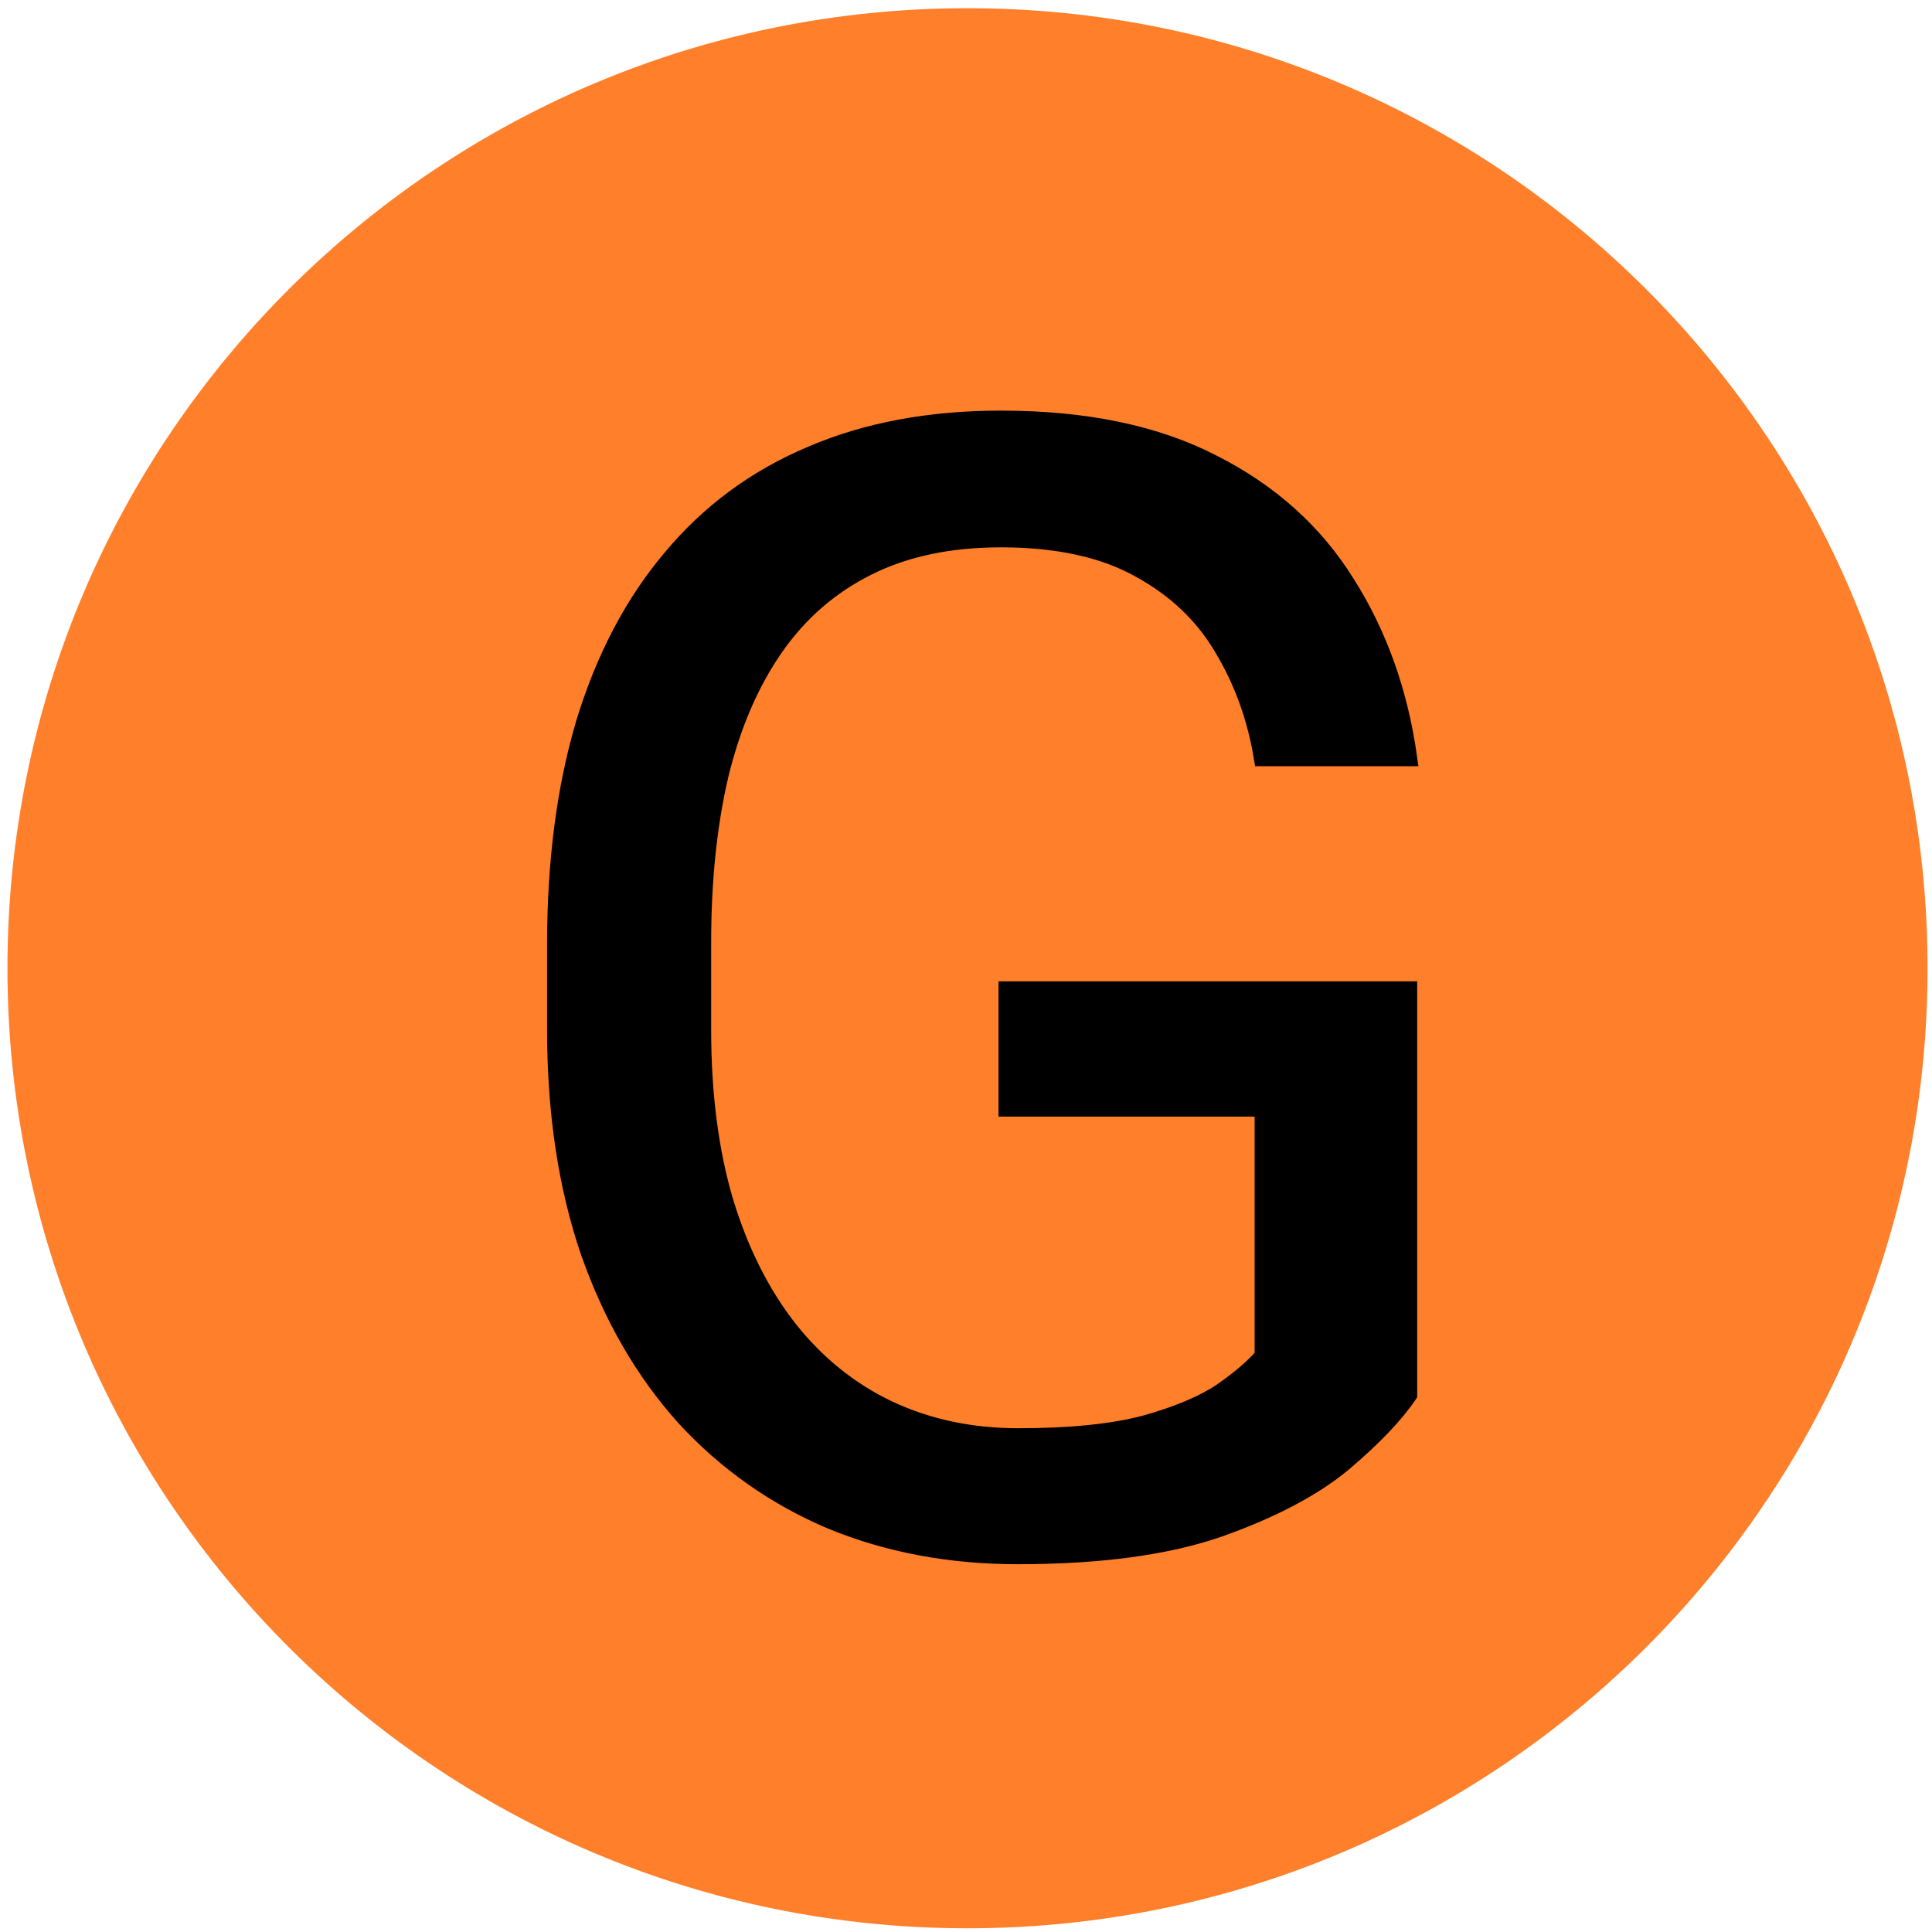
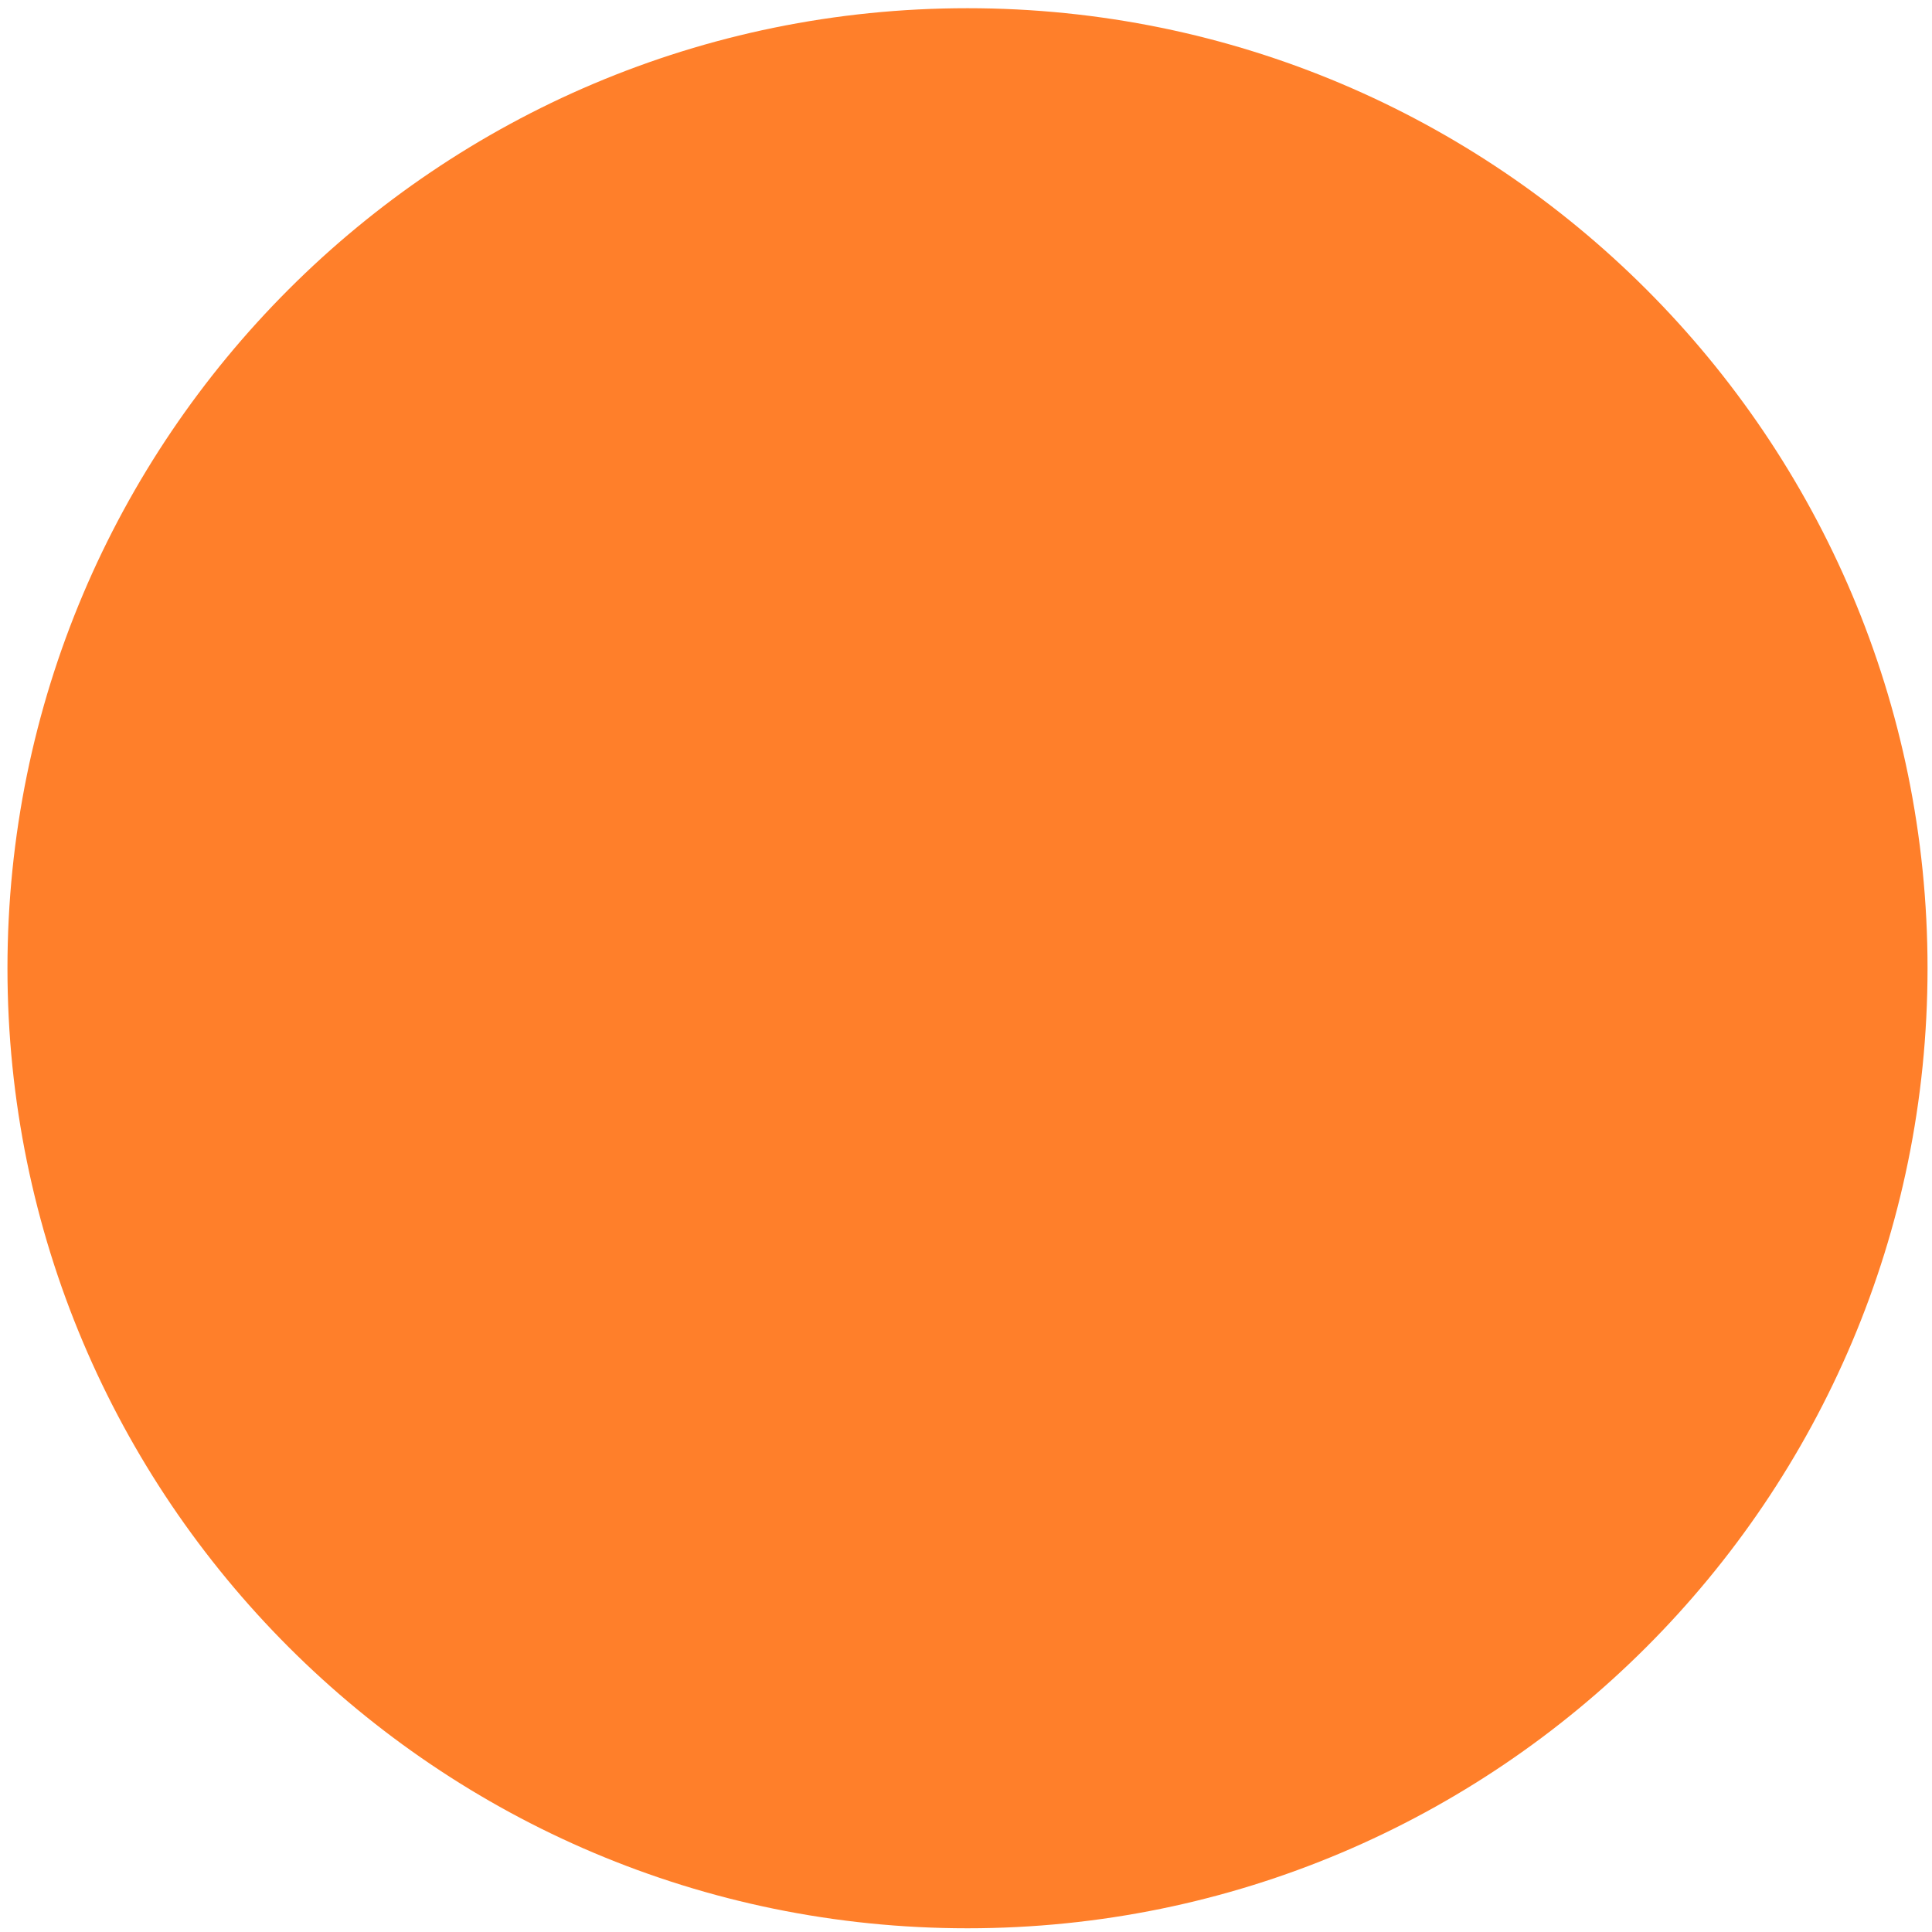
<svg xmlns="http://www.w3.org/2000/svg" width="1000" height="1000" viewBox="0 0 264.583 264.583" version="1.1" id="svg1">
  <defs id="defs1">
    <rect x="37.5" y="84.375" width="568.75" height="625" id="rect36" />
    <rect x="519.231" y="680.769" width="273.077" height="230.769" id="rect9" />
    <rect x="379.365" y="120.635" width="238.095" height="200" id="rect3" />
    <rect x="109.524" y="323.81" width="566.667" height="490.476" id="rect1" />
    <clipPath clipPathUnits="userSpaceOnUse" id="clipPath15">
      <circle style="font-variation-settings:'wght' 400;fill:#ff7f2a;stroke-width:0.48" id="circle16" cx="132.412" cy="132.683" r="130.215" />
    </clipPath>
    <clipPath clipPathUnits="userSpaceOnUse" id="clipPath16">
      <circle style="font-variation-settings:'wght' 400;fill:#ff7f2a;stroke-width:0.48" id="circle17" cx="132.412" cy="132.683" r="130.215" />
    </clipPath>
    <clipPath clipPathUnits="userSpaceOnUse" id="clipPath17">
      <circle style="font-variation-settings:'wght' 400;fill:#ff7f2a;stroke-width:0.48" id="circle18" cx="132.412" cy="132.683" r="130.215" />
    </clipPath>
    <rect x="37.5" y="84.375" width="568.75" height="625" id="rect36-1" />
    <clipPath clipPathUnits="userSpaceOnUse" id="clipPath36">
      <circle style="font-variation-settings:'wght' 400;display:inline;fill:#000000;stroke:#000000;stroke-width:7.559;stroke-dasharray:none;stroke-opacity:1" id="circle36" cx="324.655" cy="259.233" r="492.153" />
    </clipPath>
    <clipPath clipPathUnits="userSpaceOnUse" id="clipPath37">
      <circle style="font-variation-settings:'wght' 400;display:inline;fill:#000000;stroke:#000000;stroke-width:2;stroke-dasharray:none;stroke-opacity:1" id="circle37" cx="132.412" cy="132.683" r="130.215" />
    </clipPath>
    <clipPath clipPathUnits="userSpaceOnUse" id="clipPath38">
      <circle style="font-variation-settings:'wght' 400;display:inline;fill:#000000;stroke:#000000;stroke-width:2;stroke-dasharray:none;stroke-opacity:1" id="circle38" cx="132.412" cy="132.683" r="130.215" transform="rotate(-90)" />
    </clipPath>
    <clipPath clipPathUnits="userSpaceOnUse" id="clipPath39">
      <circle style="font-variation-settings:'wght' 400;display:inline;fill:#000000;stroke:#000000;stroke-width:2;stroke-dasharray:none;stroke-opacity:1" id="circle39" cx="132.412" cy="132.683" r="130.215" />
    </clipPath>
    <clipPath clipPathUnits="userSpaceOnUse" id="clipPath40">
      <circle style="font-variation-settings:'wght' 400;display:inline;fill:#000000;stroke:#000000;stroke-width:2;stroke-dasharray:none;stroke-opacity:1" id="circle40" cx="132.412" cy="132.683" r="130.215" />
    </clipPath>
  </defs>
  <g id="layer1">
    <circle style="font-variation-settings:'wght' 400;display:inline;fill:#ff7f2a;stroke:none;stroke-width:0.485" id="circle2" cx="132.497" cy="132.599" r="131.475" />
    <circle style="font-variation-settings:'wght' 400;display:none;fill:#000000;stroke:none;stroke-width:0.48" id="path1" cx="132.412" cy="132.683" r="130.215" />
    <circle style="font-variation-settings:'wght' 400;display:none;opacity:1;mix-blend-mode:normal;fill:#ff7f2a;fill-opacity:1;stroke:none;stroke-width:1.2;stroke-dasharray:none;stroke-opacity:1" id="path1-0" cx="118.177" cy="120.483" r="143.917" clip-path="url(#clipPath40)" />
    <rect style="display:none;opacity:1;fill:#000000;fill-opacity:1;stroke-width:1.097;stroke-dasharray:none" id="rect5" width="1.89" height="346.793" x="131.74" y="-50.809" clip-path="url(#clipPath39)" />
    <rect style="display:none;fill:#000000;fill-opacity:1;stroke-width:1.097;stroke-dasharray:none" id="rect5-2" width="1.89" height="346.793" x="132.064" y="-307.674" transform="rotate(90)" clip-path="url(#clipPath38)" />
    <circle style="font-variation-settings:'wght' 400;display:none;fill:none;stroke:#000000;stroke-width:2;stroke-dasharray:none;stroke-opacity:1" id="circle23" cx="132.412" cy="132.683" r="130.215" clip-path="url(#clipPath37)" />
-     <path d="m 192.94,135.537 v 55.473 q -2.81,4.163 -8.951,9.367 -6.141,5.1 -16.965,8.951 -10.72,3.747 -27.685,3.747 -13.842,0 -25.499,-4.788 Q 102.289,203.395 93.754,194.132 85.324,184.765 80.641,171.444 76.061,158.018 76.061,141.053 v -11.761 q 0,-16.965 3.955,-30.287 4.059,-13.322 11.865,-22.585 7.806,-9.367 19.15,-14.155 11.344,-4.892 26.019,-4.892 17.381,0 29.038,6.037 11.761,5.932 18.318,16.444 6.661,10.512 8.534,23.938 H 172.853 q -1.353,-8.222 -5.412,-14.987 -3.955,-6.765 -11.344,-10.824 -7.39,-4.163 -19.046,-4.163 -10.512,0 -18.214,3.851 -7.702,3.851 -12.697,11.032 -4.996,7.181 -7.494,17.381 -2.394,10.2 -2.394,23.001 v 11.969 q 0,13.114 3.018,23.417 3.122,10.304 8.847,17.589 5.724,7.181 13.634,10.928 8.014,3.747 17.693,3.747 10.72,0 17.381,-1.769 6.661,-1.873 10.408,-4.371 3.747,-2.602 5.724,-4.892 v -33.929 h -35.074 v -16.236 z" id="text36-1" style="font-size:706.667px;line-height:0;font-family:Roboto;-inkscape-font-specification:'Roboto, Normal';white-space:pre;stroke:#000000;stroke-width:2.28" aria-label="G" />
+     <path d="m 188.321,135.537 v 55.473 q -2.81,4.163 -8.951,9.367 -6.141,5.1 -16.965,8.951 -10.72,3.747 -27.685,3.747 -13.842,0 -25.499,-4.788 -11.553,-4.892 -20.087,-14.155 -8.43,-9.367 -13.114,-22.689 -4.579,-13.426 -4.579,-30.391 v -11.761 q 0,-16.965 3.955,-30.287 4.059,-13.322 11.865,-22.585 7.806,-9.367 19.15,-14.155 11.344,-4.892 26.019,-4.892 17.381,0 29.038,6.037 11.761,5.932 18.318,16.444 6.661,10.512 8.534,23.938 h -20.087 q -1.353,-8.222 -5.412,-14.987 -3.955,-6.765 -11.344,-10.824 -7.39,-4.163 -19.046,-4.163 -10.512,0 -18.214,3.851 -7.702,3.851 -12.697,11.032 -4.996,7.181 -7.494,17.381 -2.394,10.2 -2.394,23.001 v 11.969 q 0,13.114 3.018,23.417 3.122,10.304 8.847,17.589 5.724,7.181 13.634,10.928 8.014,3.747 17.693,3.747 10.72,0 17.381,-1.769 6.661,-1.873 10.408,-4.371 3.747,-2.602 5.724,-4.892 V 151.773 H 133.264 v -16.236 z" id="text36-1" style="font-size:706.667px;line-height:0;font-family:Roboto;-inkscape-font-specification:'Roboto, Normal';white-space:pre;display:none;stroke:#000000;stroke-width:2.28" aria-label="G" />
    <path style="display:none;fill:#000000;fill-opacity:1;stroke:none;stroke-width:1.2;stroke-dasharray:none;stroke-opacity:1" d="m 206.616,234.277 c 0,0 48.897,-30.961 47.866,-100.782 -0.018,-1.226 7.456,-0.241 7.456,-0.241 0,0 1.014,47.58 -48.587,98.377 -19.964,20.445 -6.735,2.646 -6.735,2.646 z" id="path2" />
  </g>
</svg>
